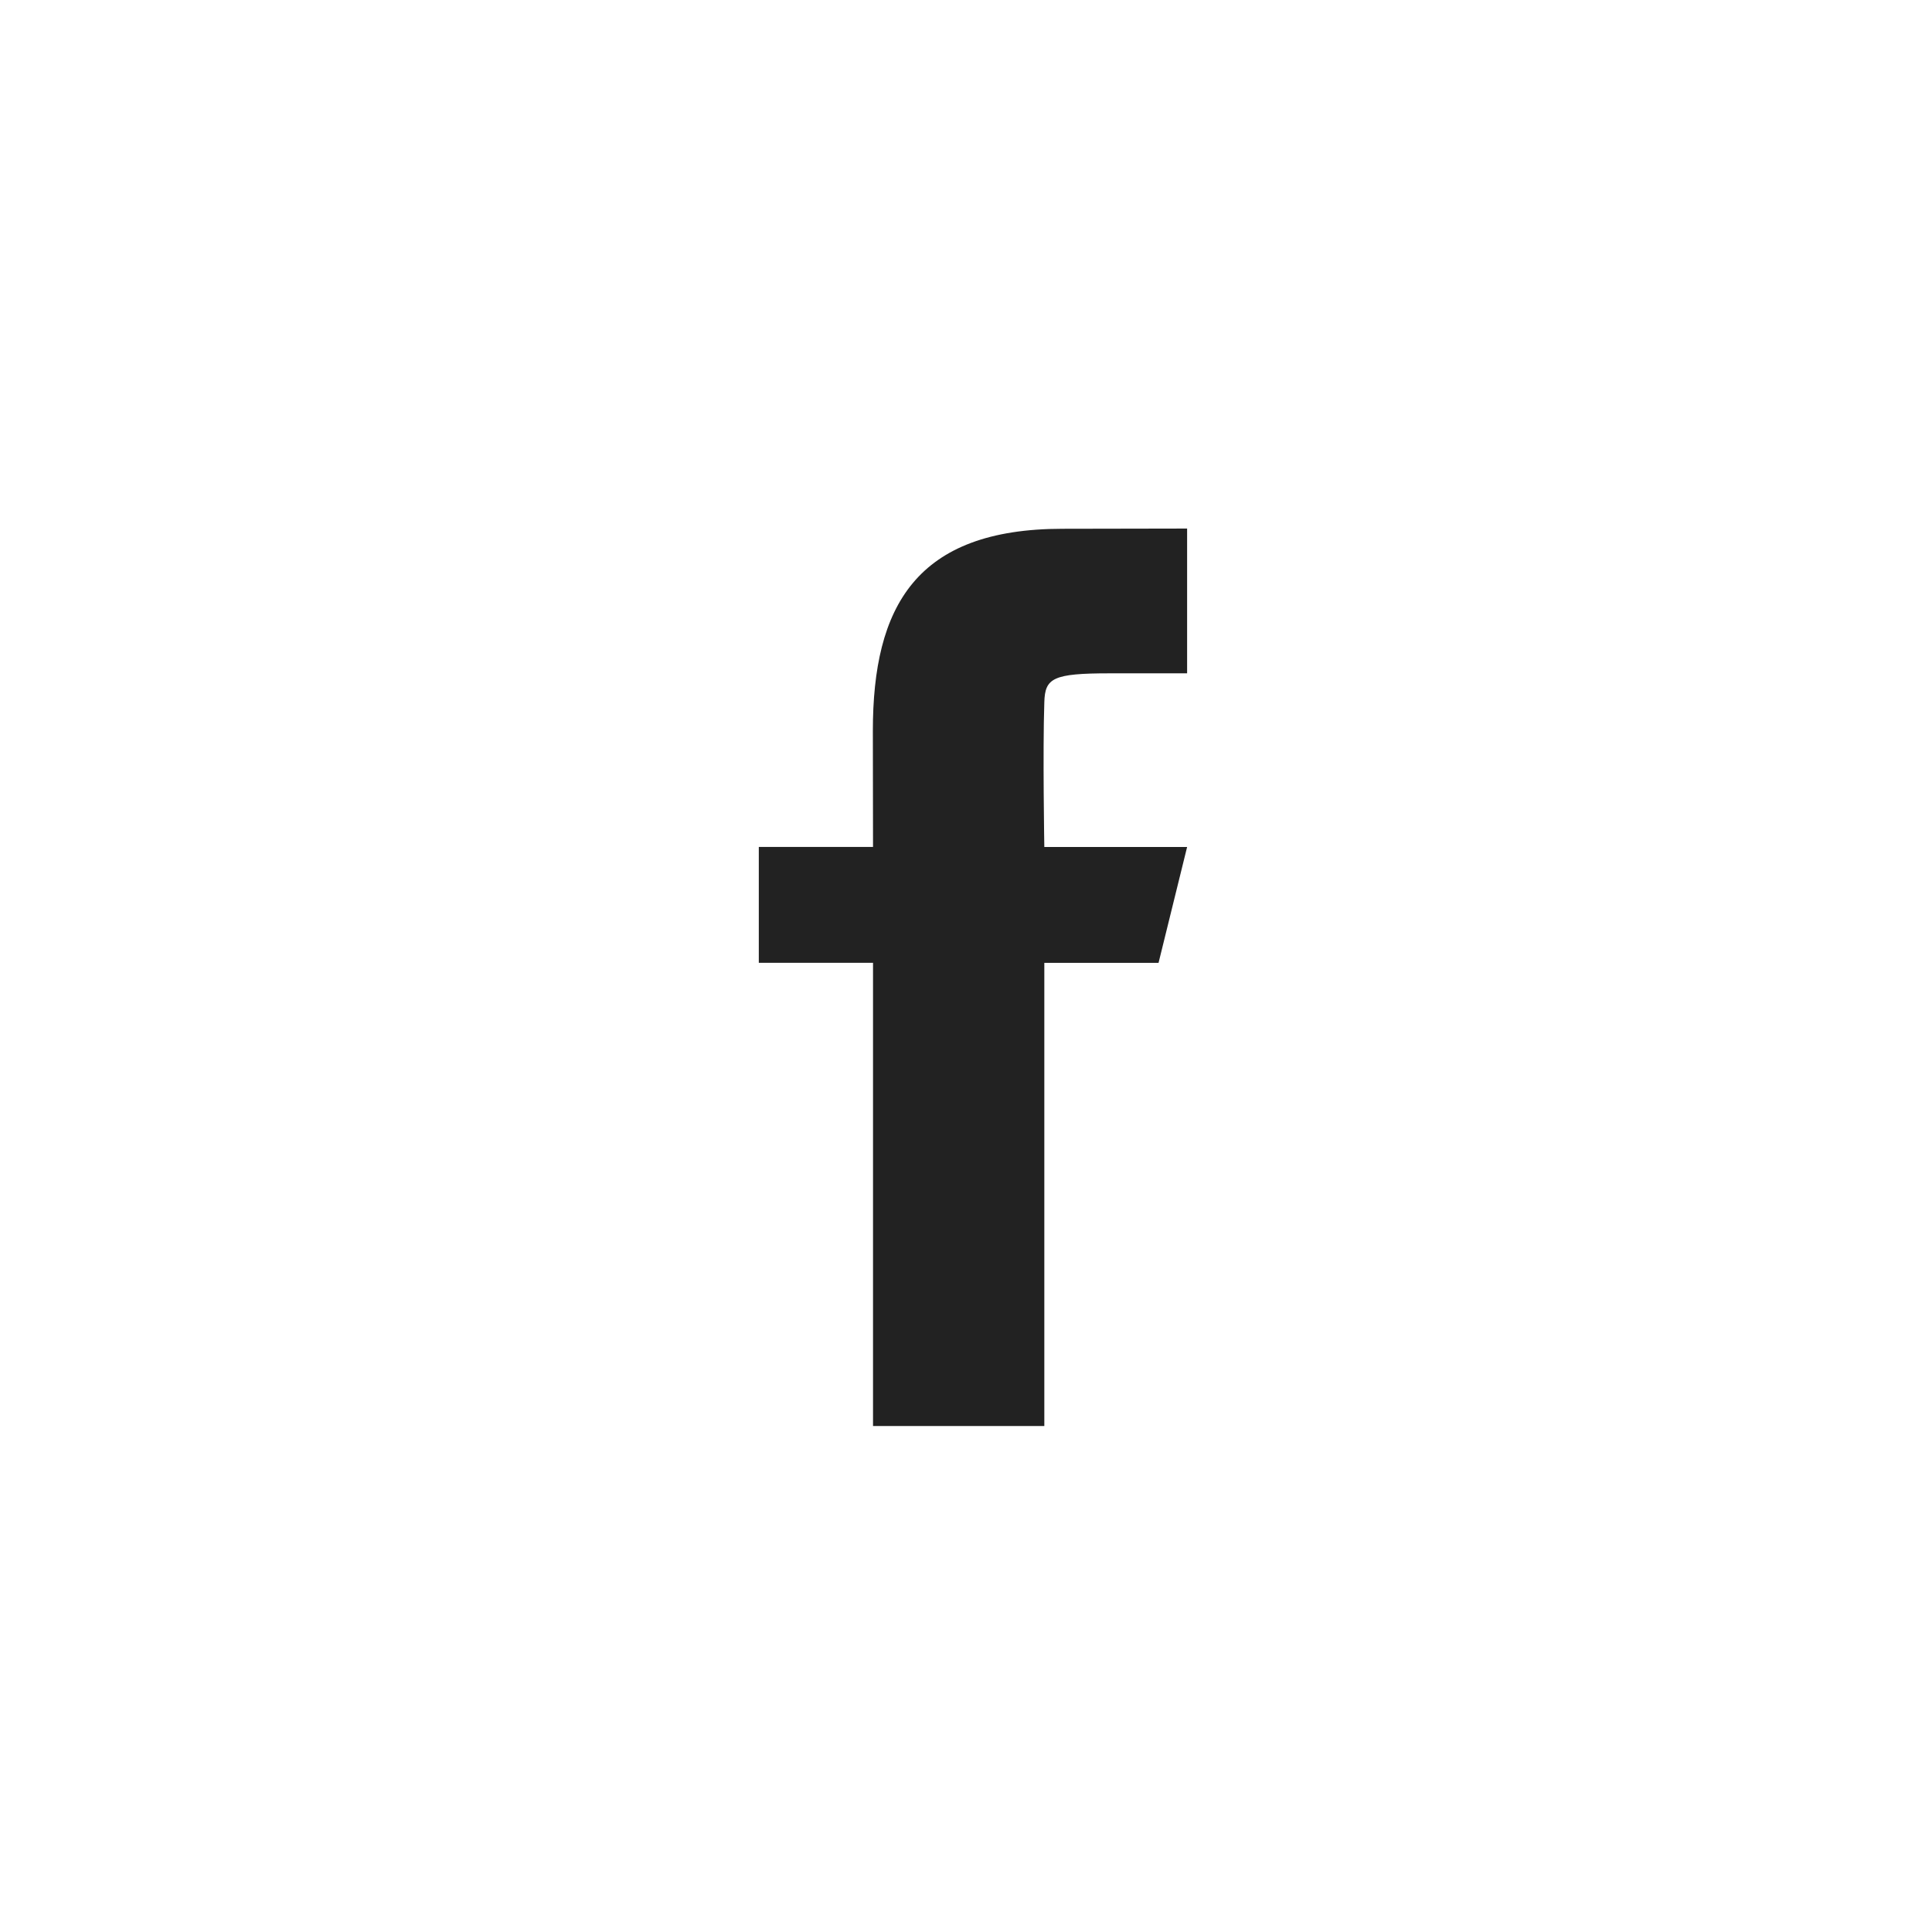
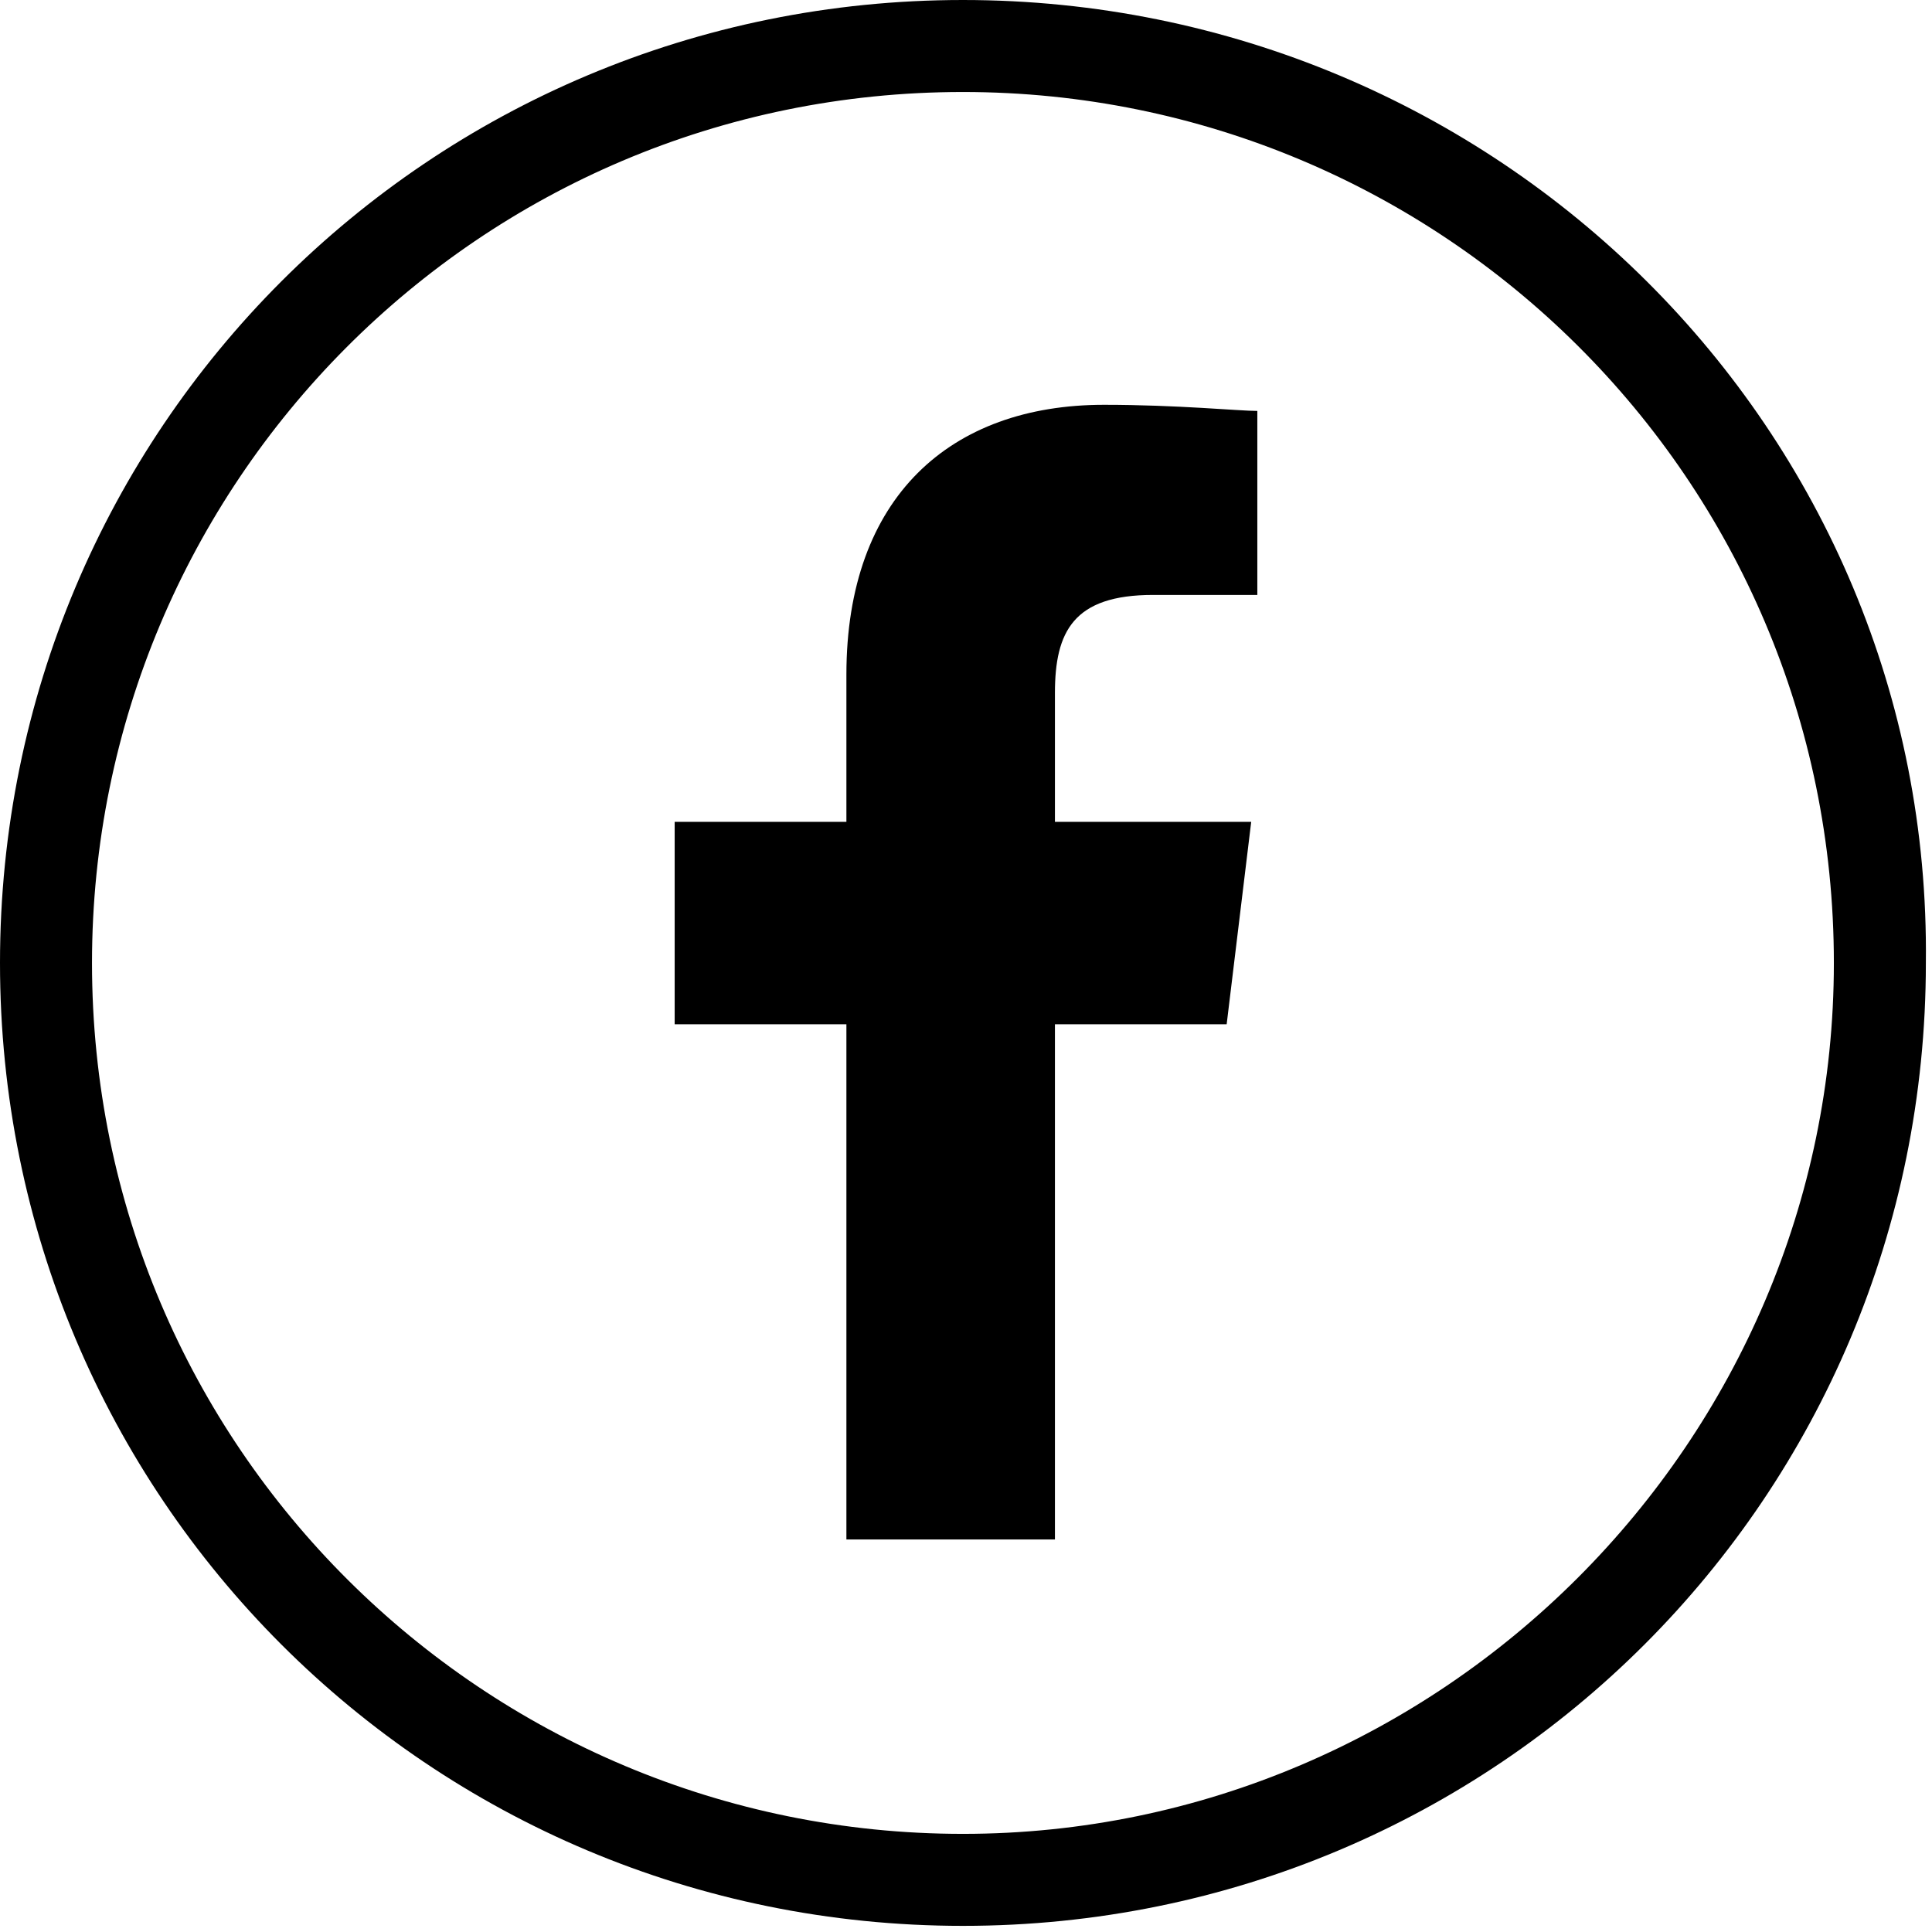
- <svg xmlns="http://www.w3.org/2000/svg" version="1.1" id="facebook" x="0px" y="0px" viewBox="0 0 34.016 34.016" enable-background="new 0 0 34.016 34.016" xml:space="preserve">
-   <path fill="#222222" d="M18.388,25.107h-3.017v-8.155H13.36v-2.04h2.011l-0.003-2.044c0-2.188,0.757-3.558,3.342-3.558l2.191-0.004  v2.549h-1.363c-1.003,0-1.139,0.084-1.151,0.509c-0.029,0.859,0,2.549,0,2.549h2.514l-0.503,2.04h-2.011V25.107z" />
+ <svg xmlns="http://www.w3.org/2000/svg" version="1.1" id="Layer_1" x="0px" y="0px" viewBox="0 0 31.5 31.5" style="enable-background:new 0 0 31.5 31.5;" xml:space="preserve">
+   <g>
+     <path class="st0" d="M13.8,11v2.4h-2.8v3.3h2.8v8.4h3.4v-8.4H20l0.4-3.3h-3.2v-2.1c0-1,0.3-1.6,1.6-1.6h1.7V6.7   c-0.3,0-1.3-0.1-2.5-0.1C15.5,6.6,13.8,8.1,13.8,11z" />
+     <path class="st0" d="M15.7,0C7,0,0,7,0,15.7c0,8.7,7,15.7,15.7,15.7c8.7,0,15.7-7,15.7-15.7C31.5,7,24.4,0,15.7,0z M15.7,29.9   c-7.8,0-14.2-6.3-14.2-14.2c0-7.8,6.3-14.2,14.2-14.2c7.8,0,14.2,6.3,14.2,14.2C29.9,23.5,23.5,29.9,15.7,29.9z" />
+   </g>
</svg>
